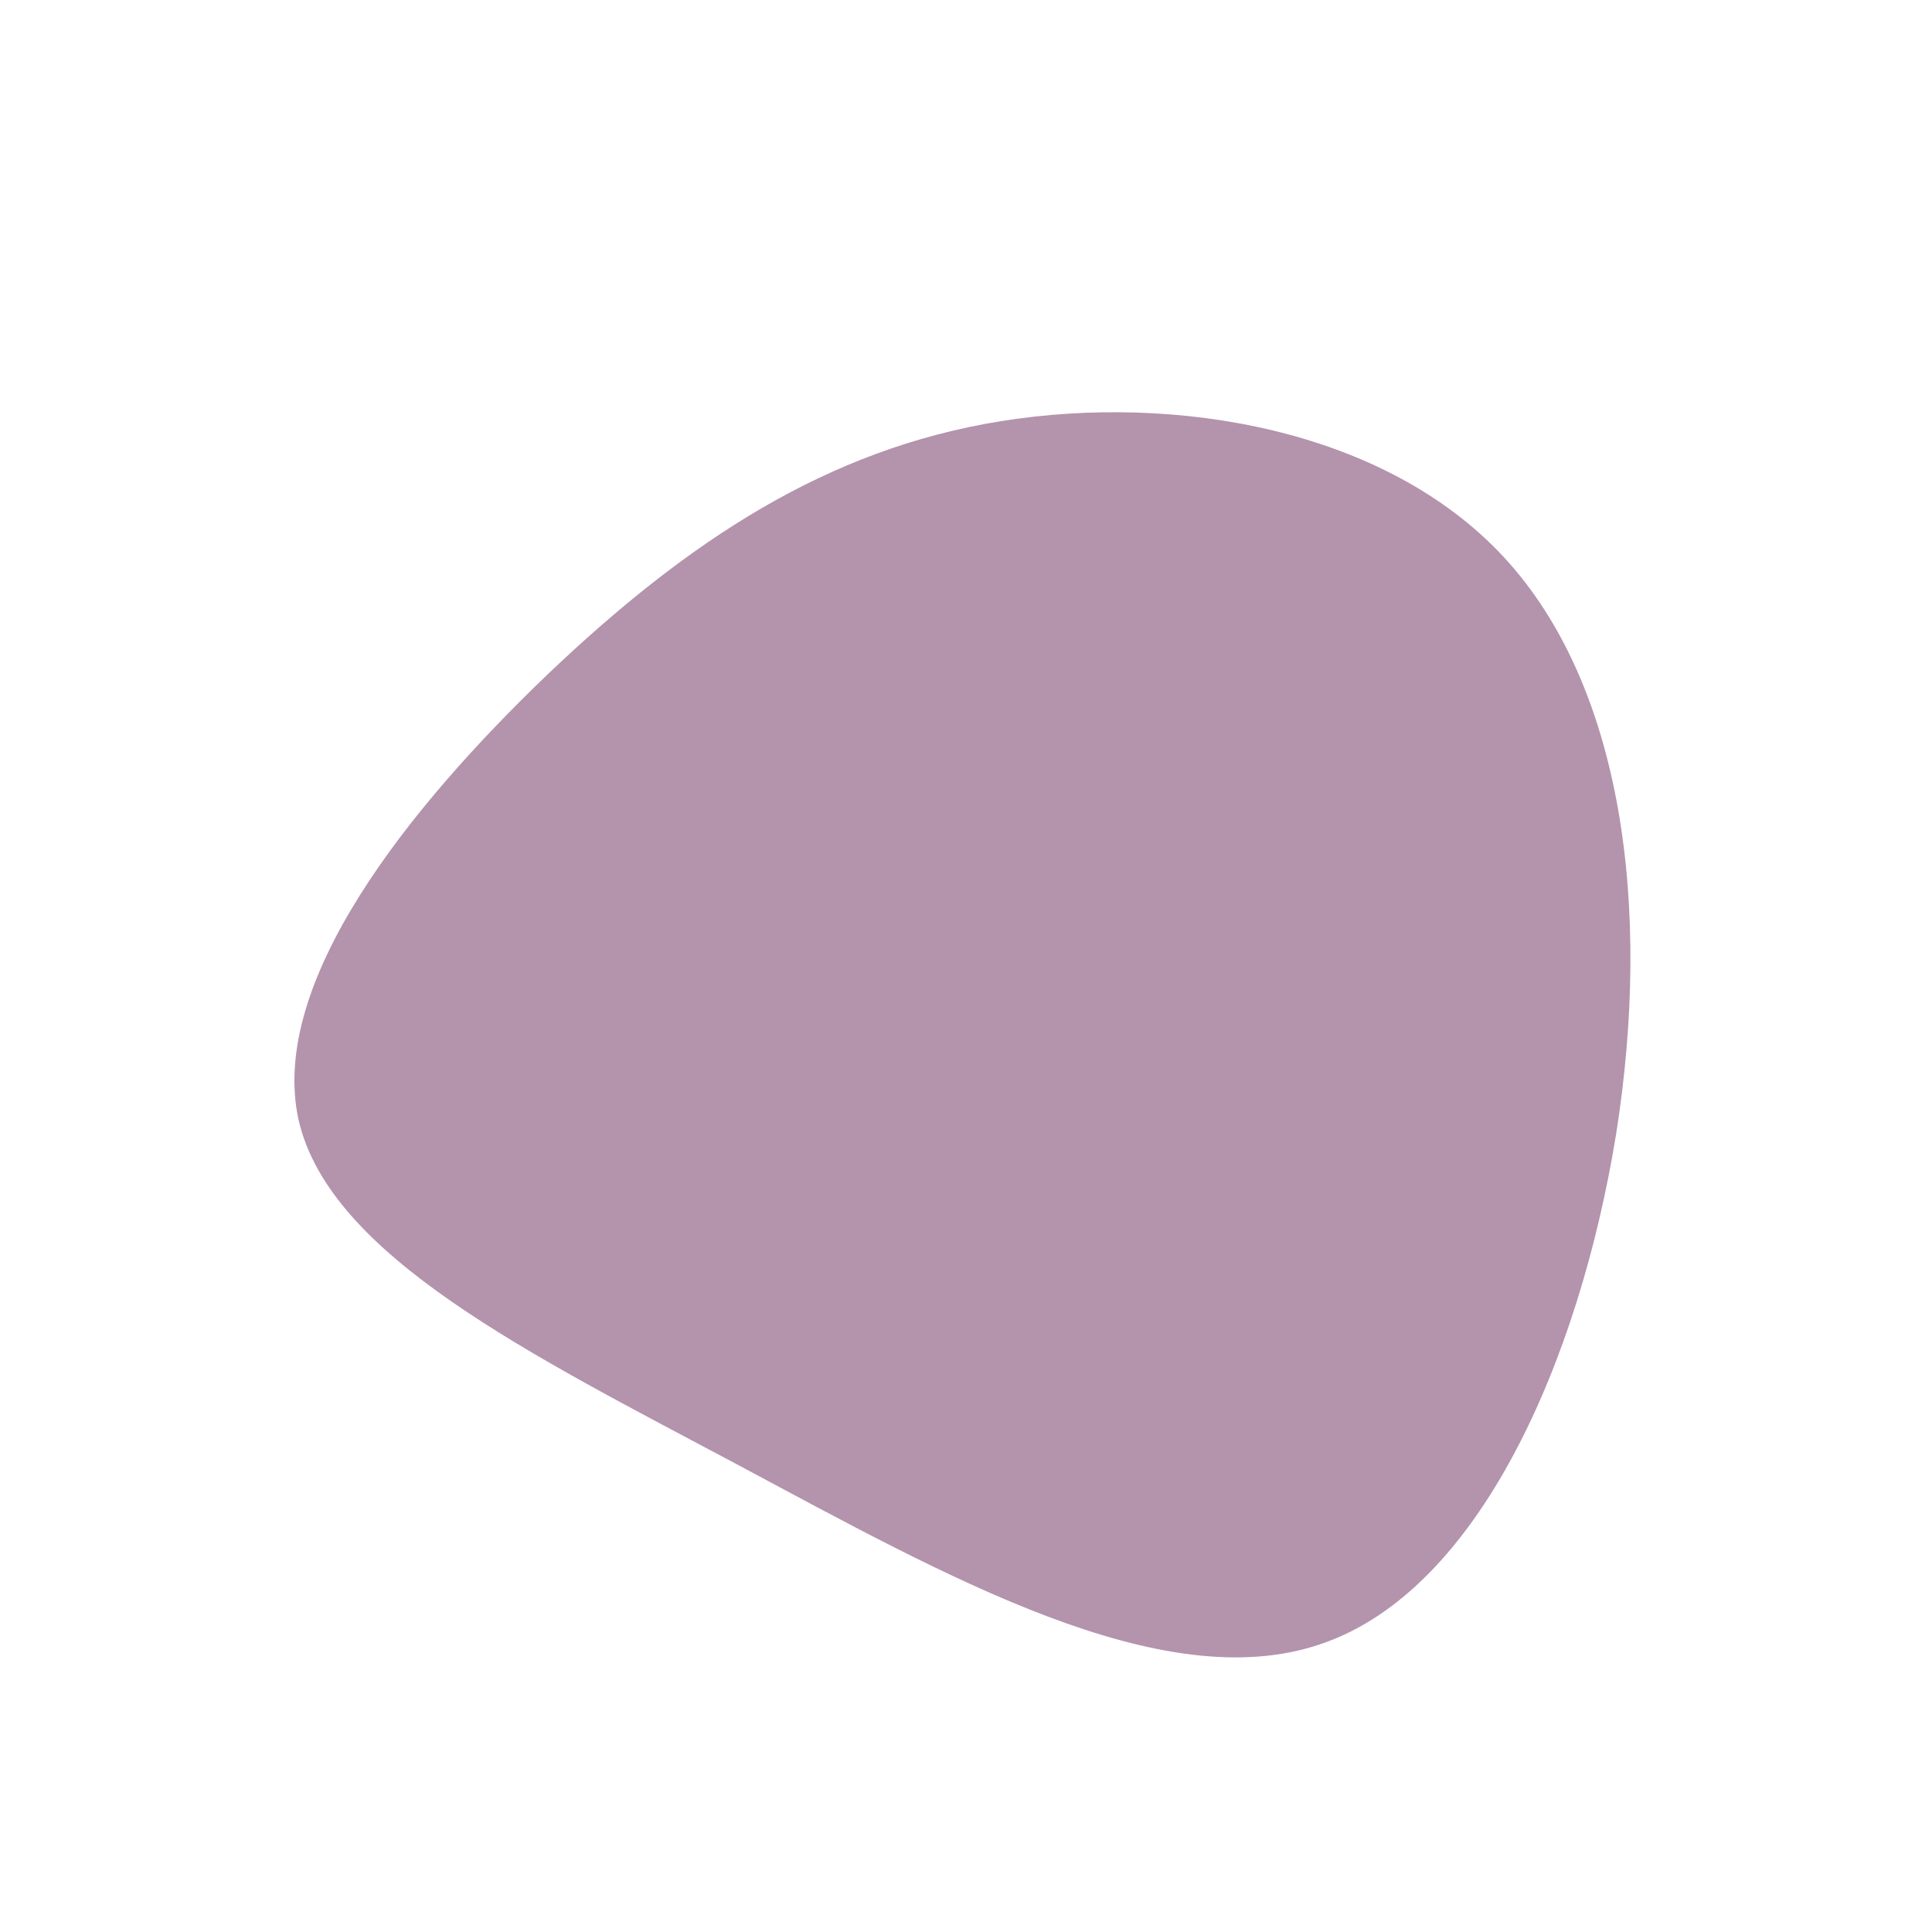
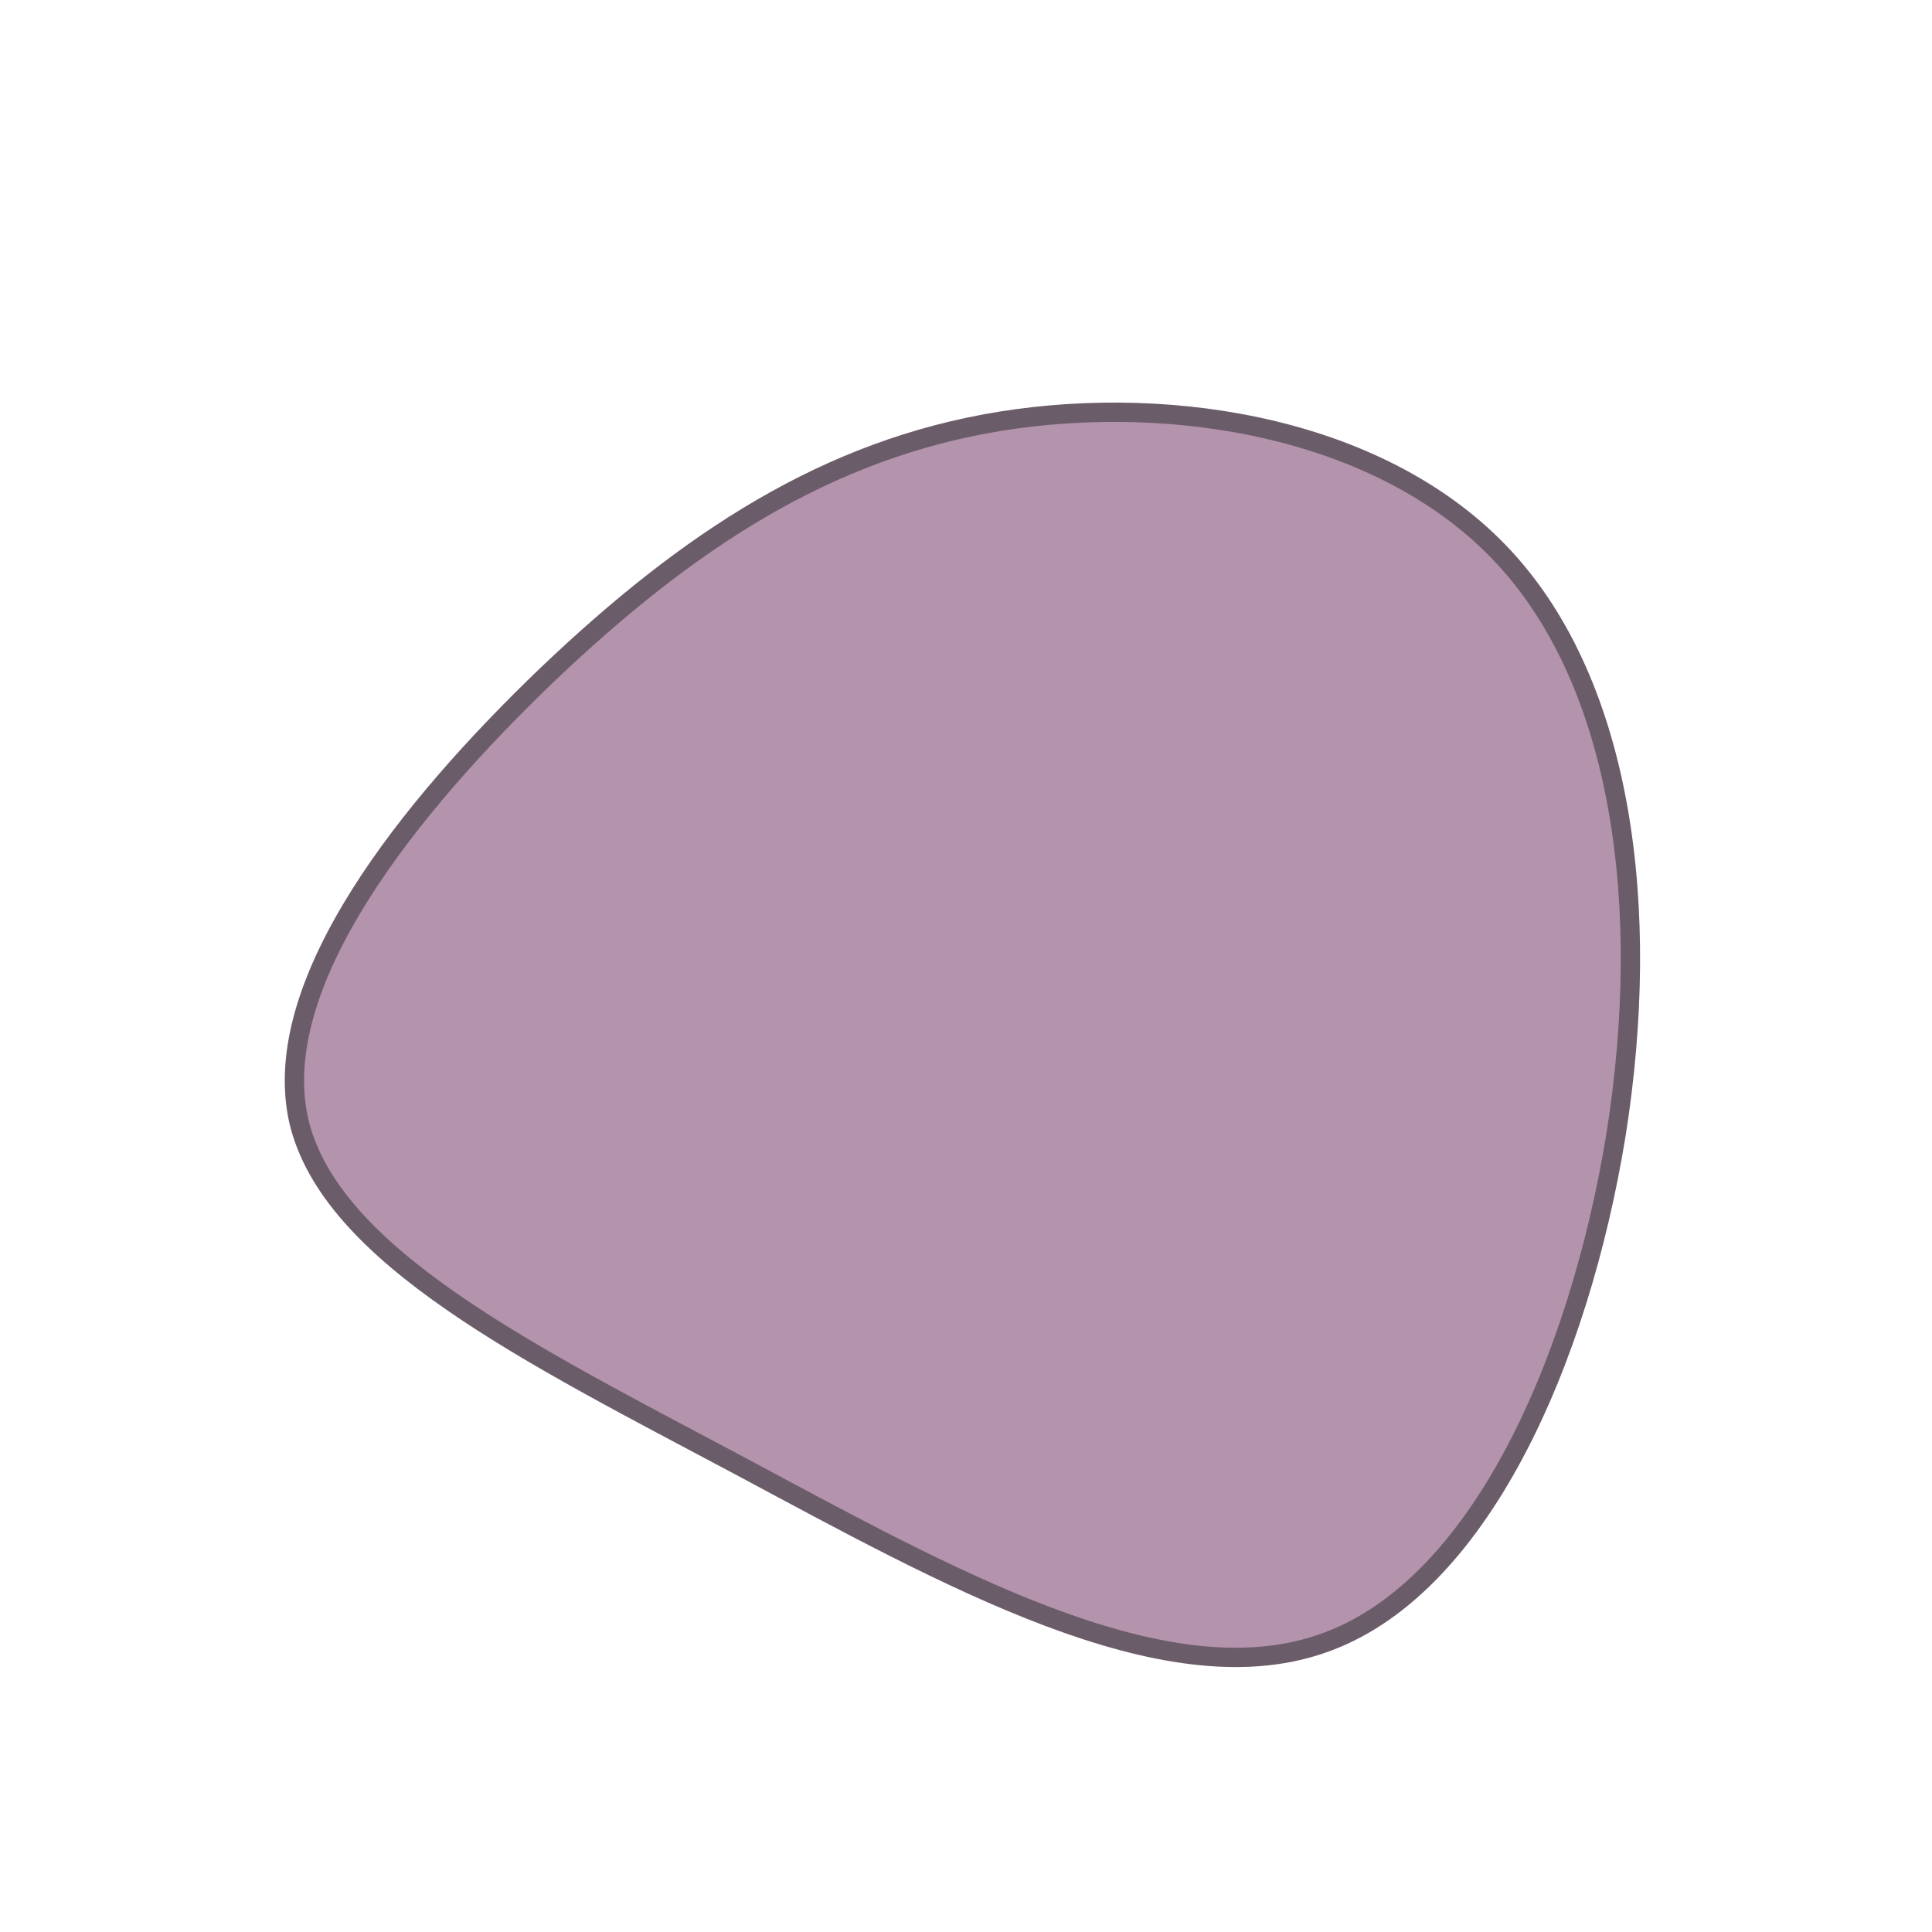
- <svg xmlns="http://www.w3.org/2000/svg" viewBox="0 0 200 200">
-   <path fill="#B493AD" d="M55.7,-42.3C68,-29,71,-6,67.3,17.4C63.5,40.8,53.1,64.7,36.7,70.2C20.3,75.8,-2,63.2,-23.5,51.7C-45.1,40.2,-65.9,30,-69.1,15.9C-72.2,1.7,-57.7,-16.4,-43.3,-30.2C-28.8,-44,-14.4,-53.5,3.6,-56.4C21.7,-59.3,43.4,-55.6,55.7,-42.3Z" transform="translate(100 100)" />
+ <svg xmlns="http://www.w3.org/2000/svg" version="1.1" id="Layer_1" x="0px" y="0px" viewBox="0 0 200 200" style="enable-background:new 0 0 200 200;" xml:space="preserve">
+   <style type="text/css">
+ 	.st0{fill:#B493AD;stroke:#6B5C69;stroke-width:2;stroke-miterlimit:10;}
+ </style>
+   <path class="st0" d="M155.7,57.7C168,71,171,94,167.3,117.4c-3.8,23.4-14.2,47.3-30.6,52.8c-16.4,5.6-38.7-7-60.2-18.5  c-21.6-11.5-42.4-21.7-45.6-35.8c-3.1-14.2,11.4-32.3,25.8-46.1C71.2,56,85.6,46.5,103.6,43.6C121.7,40.7,143.4,44.4,155.7,57.7z" />
</svg>
